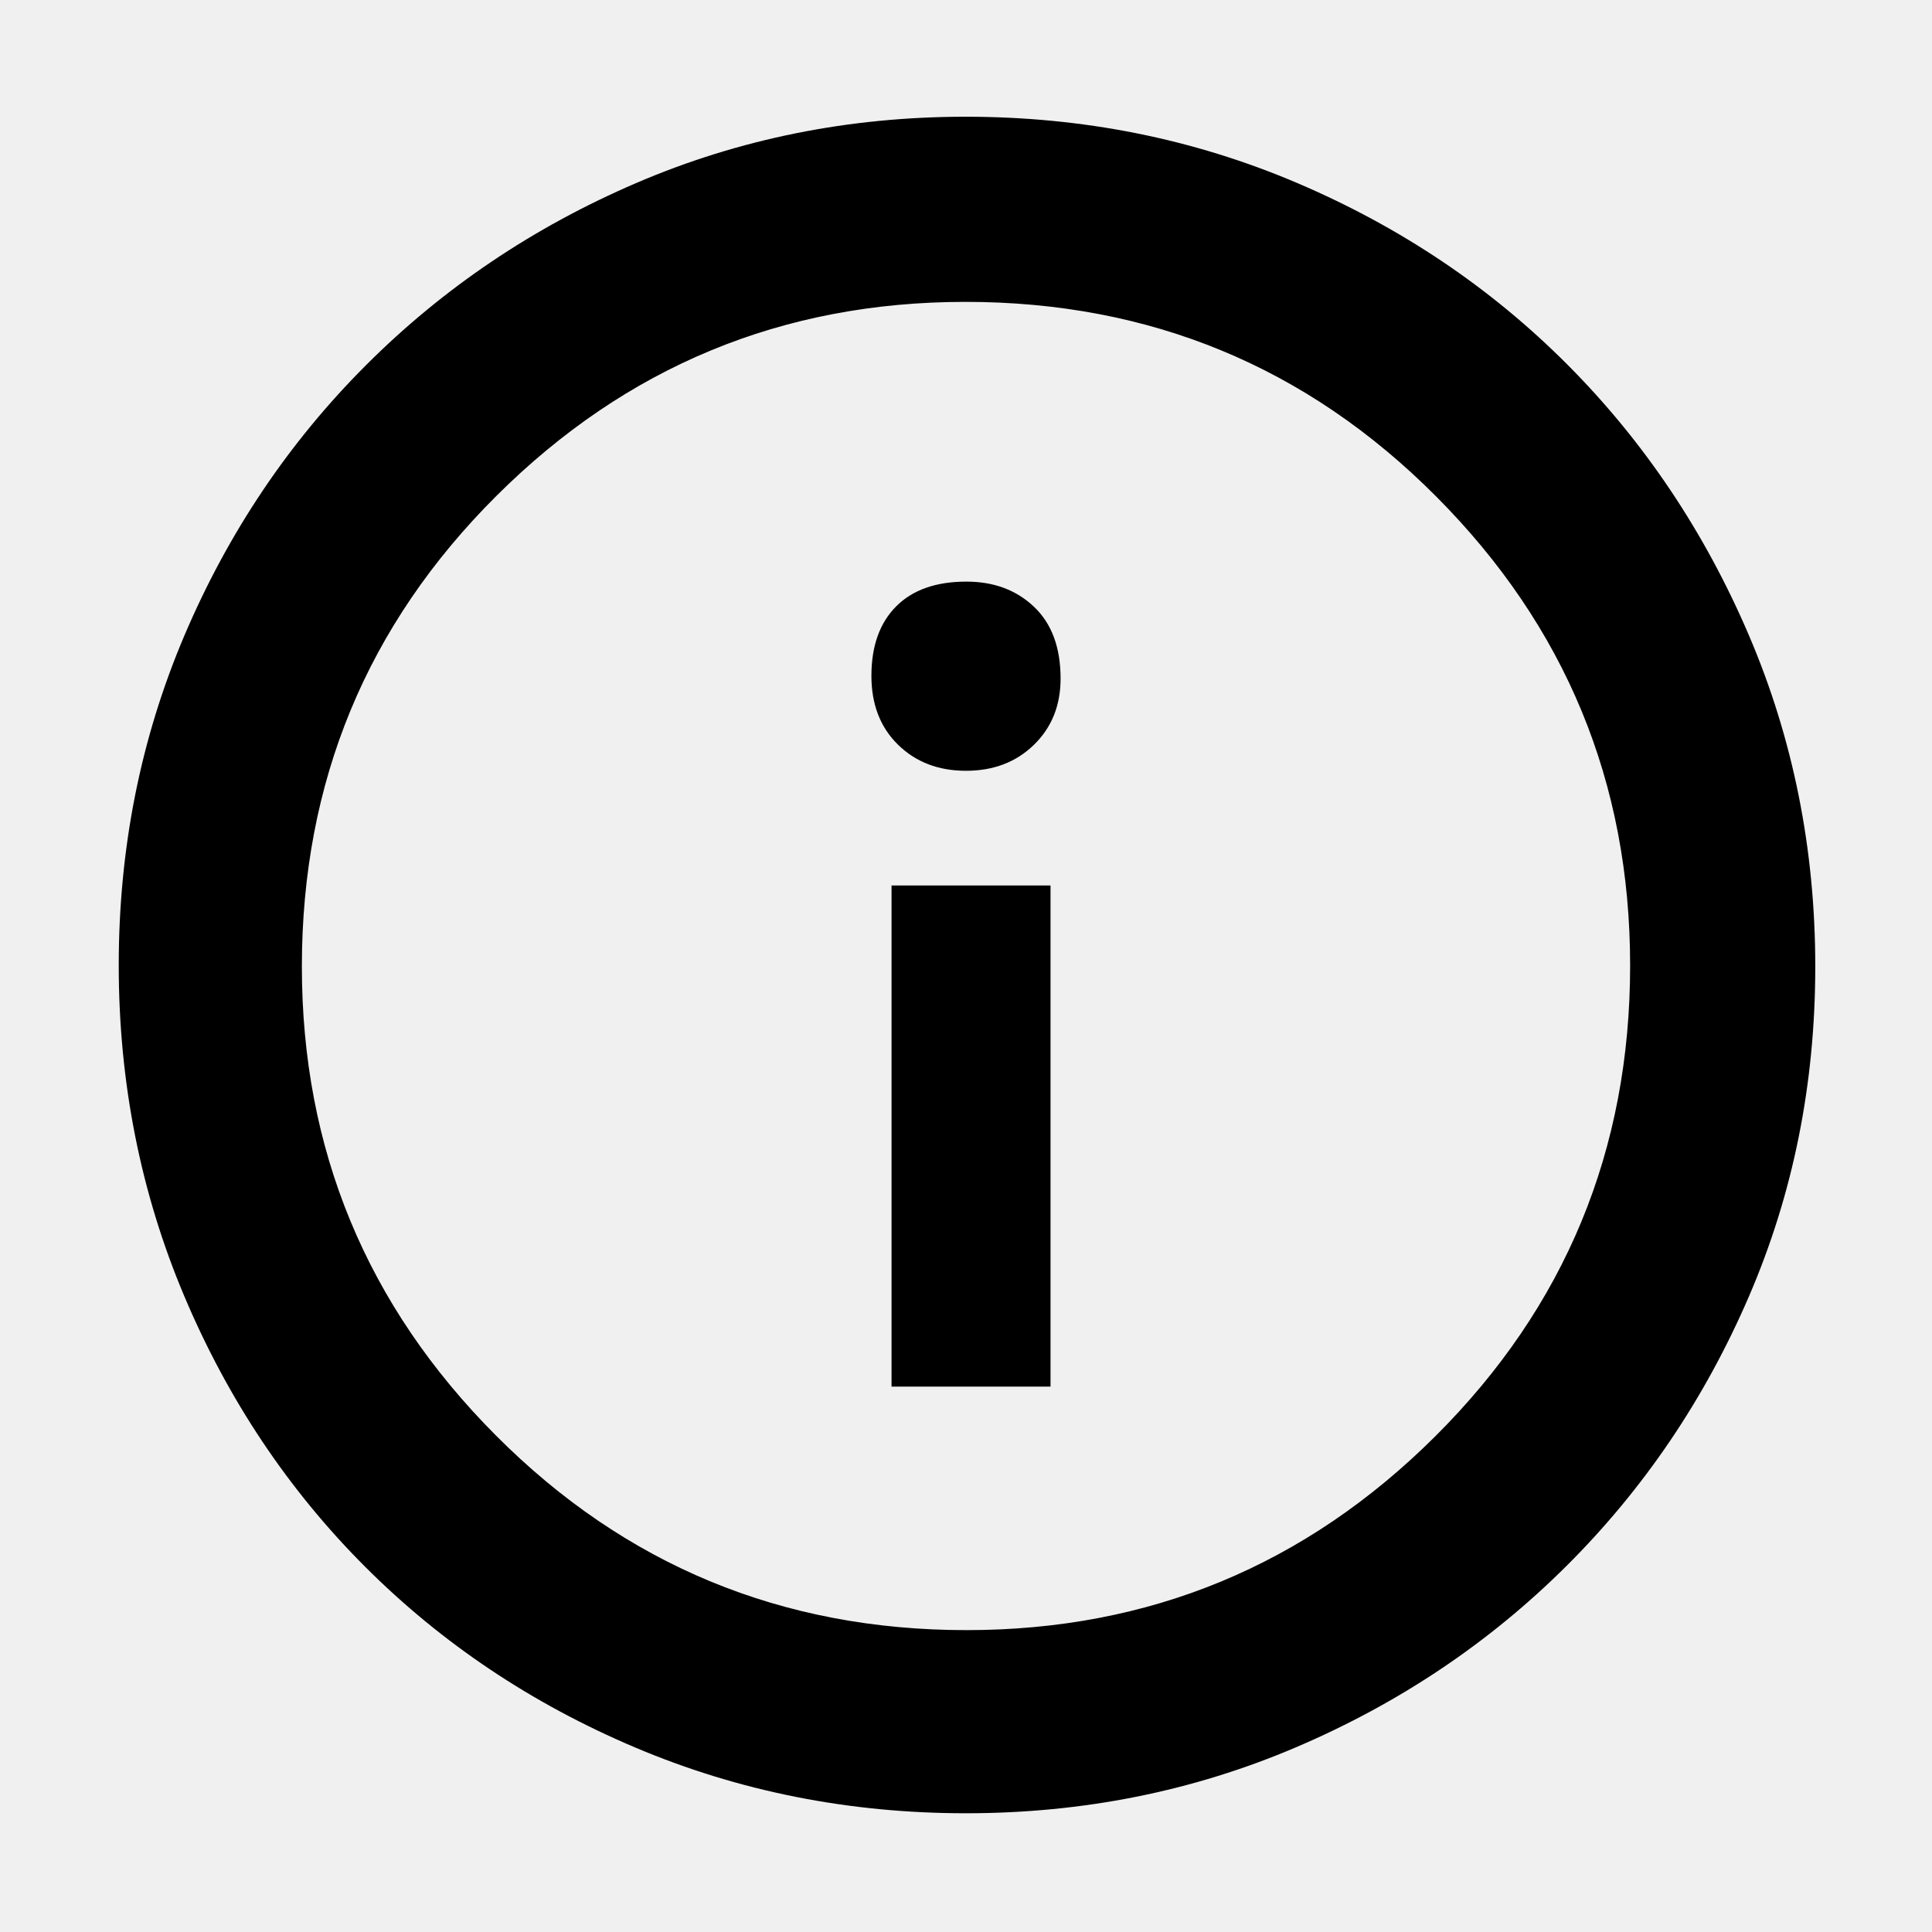
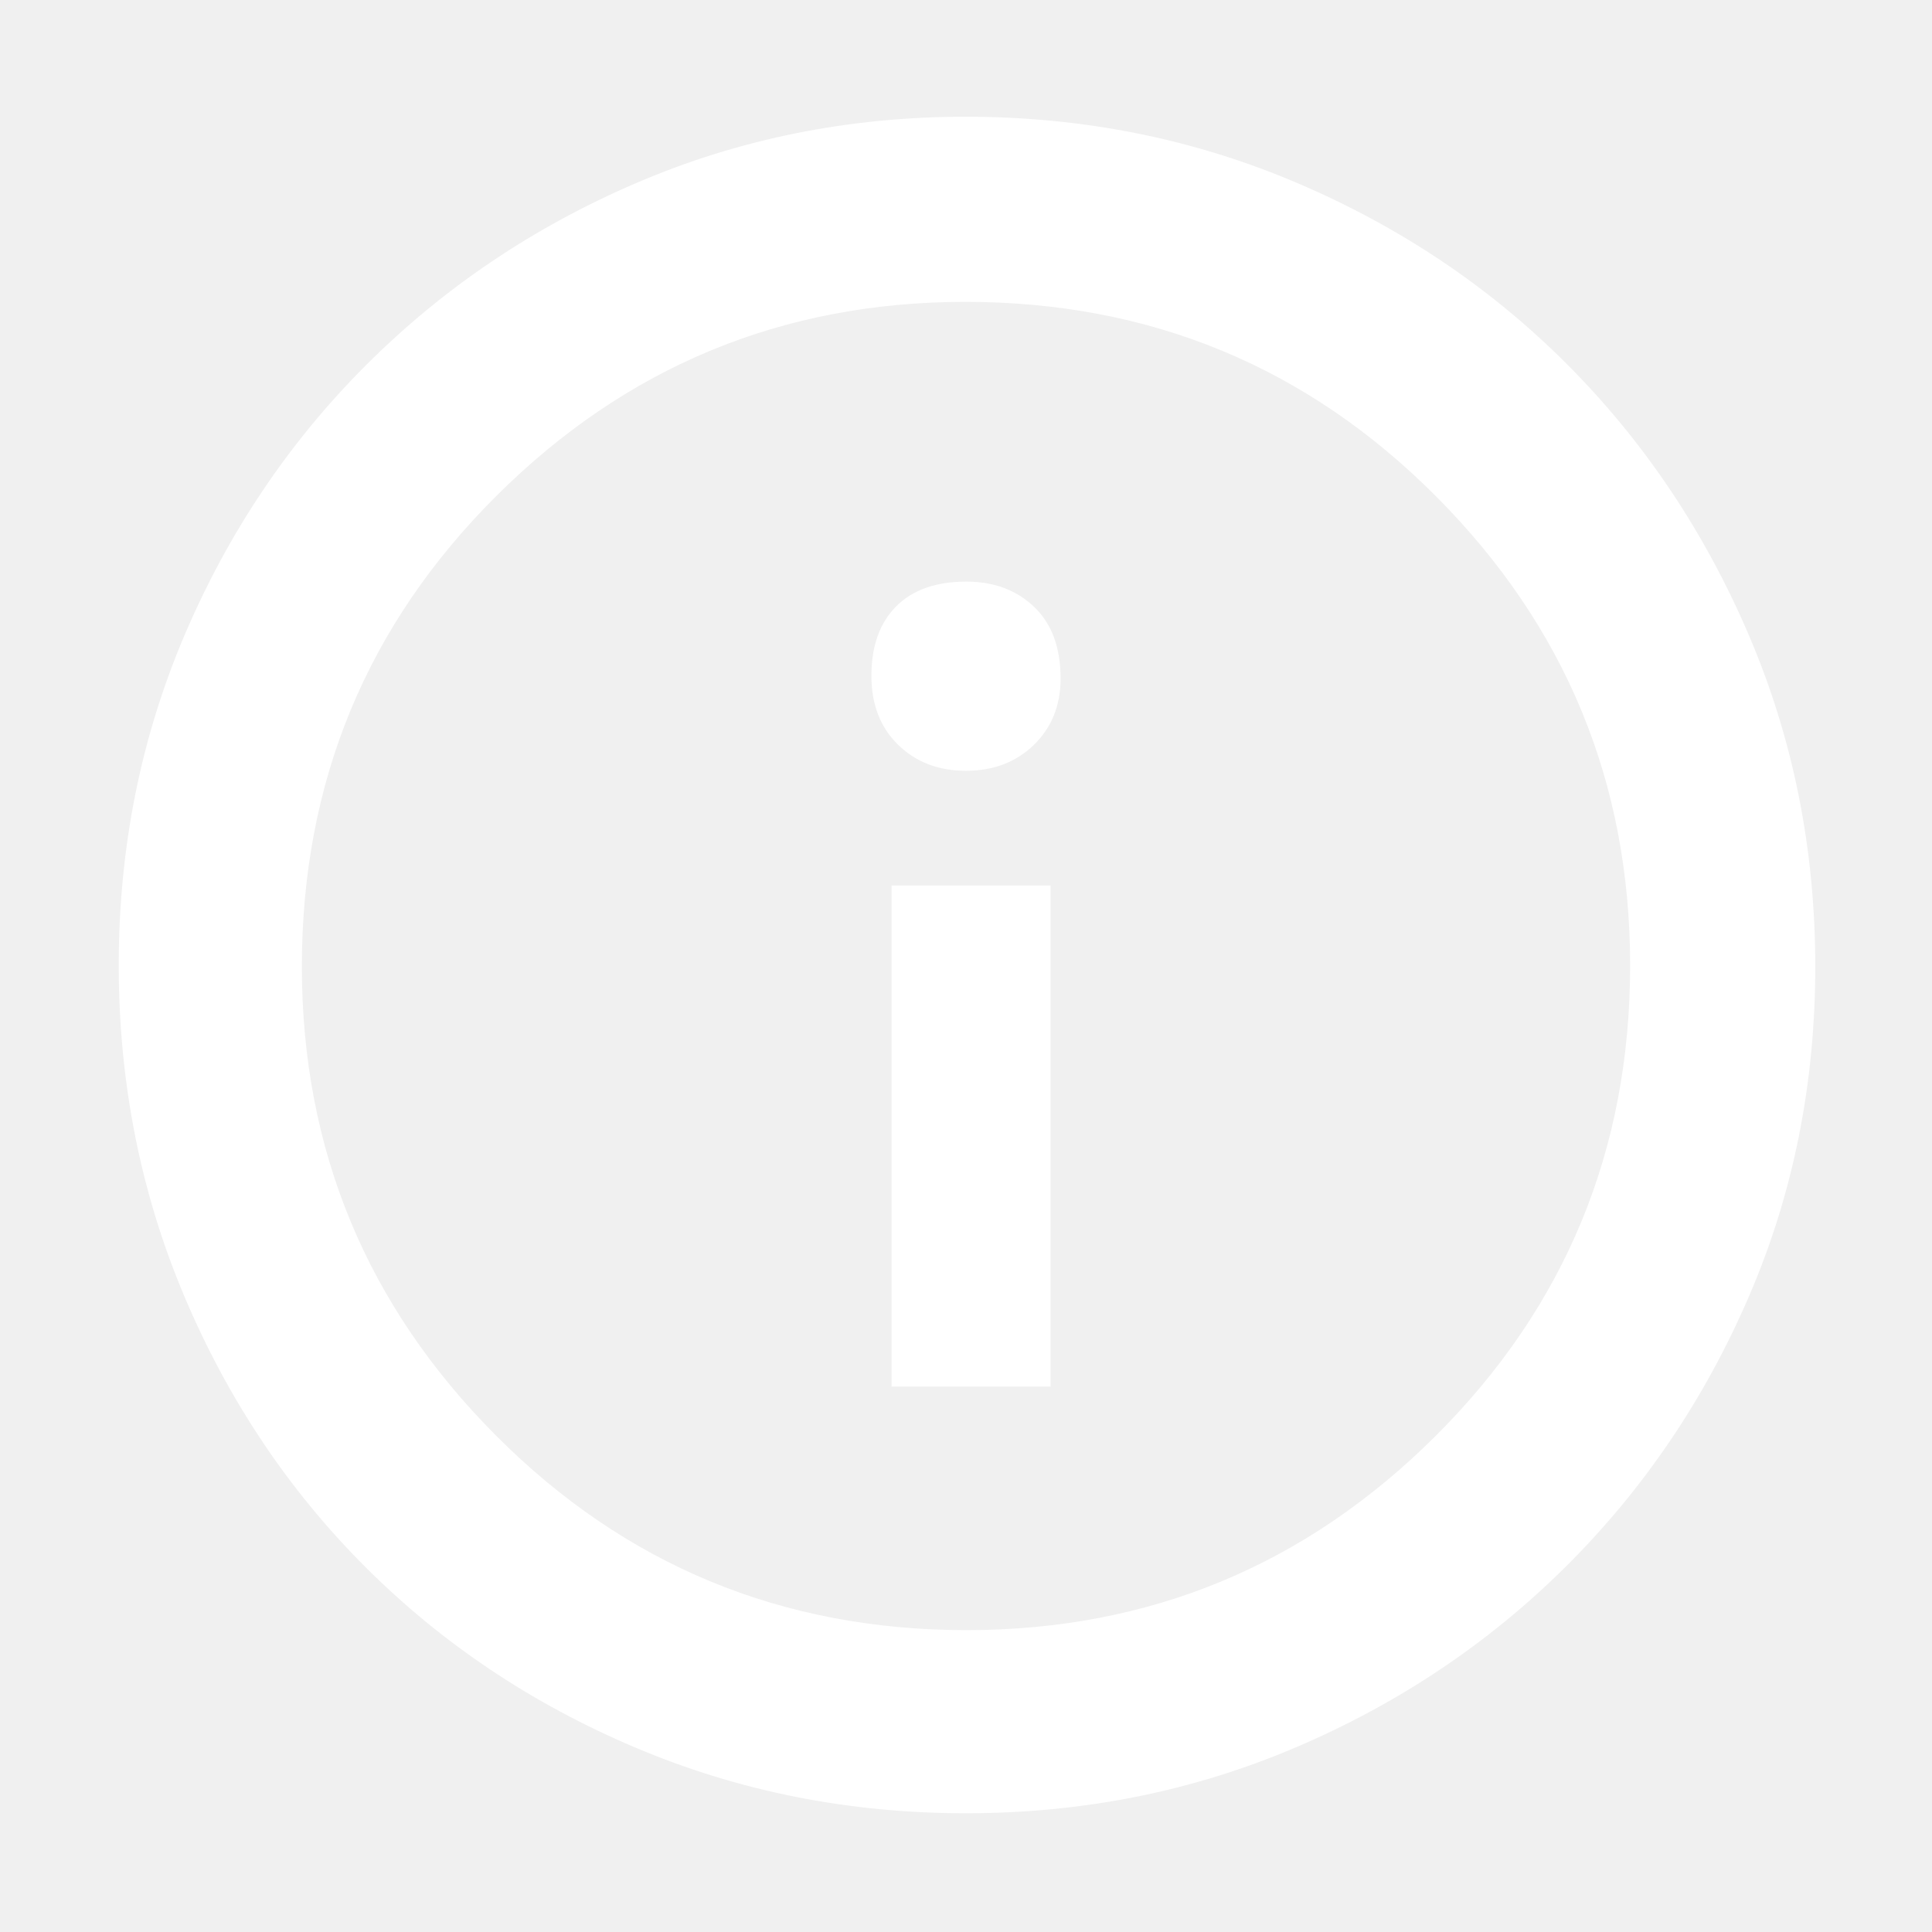
<svg xmlns="http://www.w3.org/2000/svg" height="48" viewBox="0 -960 960 960" width="48">
-   <path d="M443-271h79v-249h-79v249Zm36.982-306q20.518 0 33.768-12.9Q527-602.799 527-622.825q0-23.125-13.182-35.65Q500.636-671 480.193-671q-22.693 0-34.943 12.35Q433-646.301 433-624.175q0 21.275 13.232 34.225Q459.465-577 479.982-577Zm-.037 518q-87.053 0-164.146-32.604-77.094-32.603-134.343-89.852-57.249-57.249-89.852-134.41Q59-393.028 59-480.362q0-87.228 32.662-163.934 32.663-76.706 90.203-134.253 57.54-57.547 134.252-90.499Q392.829-902 479.836-902q87.369 0 164.544 32.858 77.175 32.858 134.401 90.257 57.225 57.399 90.222 134.514Q902-567.257 902-479.724q0 87.468-32.952 163.882t-90.499 133.781q-57.547 57.367-134.421 90.214Q567.255-59 479.945-59Zm.326-91q136.242 0 232.985-96.387Q810-342.773 810-480.271q0-136.242-96.327-232.985Q617.346-810 479.729-810q-136.242 0-232.985 96.327Q150-617.346 150-479.729q0 136.242 96.387 232.985Q342.773-150 480.271-150ZM480-480Z" />
+   <path d="M443-271h79v-249h-79v249Zm36.982-306q20.518 0 33.768-12.9Q527-602.799 527-622.825q0-23.125-13.182-35.65Q500.636-671 480.193-671q-22.693 0-34.943 12.35Q433-646.301 433-624.175q0 21.275 13.232 34.225Q459.465-577 479.982-577Zm-.037 518q-87.053 0-164.146-32.604-77.094-32.603-134.343-89.852-57.249-57.249-89.852-134.41Q59-393.028 59-480.362q0-87.228 32.662-163.934 32.663-76.706 90.203-134.253 57.54-57.547 134.252-90.499Q392.829-902 479.836-902q87.369 0 164.544 32.858 77.175 32.858 134.401 90.257 57.225 57.399 90.222 134.514Q902-567.257 902-479.724q0 87.468-32.952 163.882t-90.499 133.781q-57.547 57.367-134.421 90.214Q567.255-59 479.945-59Zm.326-91q136.242 0 232.985-96.387Q810-342.773 810-480.271q0-136.242-96.327-232.985Q617.346-810 479.729-810q-136.242 0-232.985 96.327Q150-617.346 150-479.729q0 136.242 96.387 232.985Q342.773-150 480.271-150ZM480-480Z" fill="#fff" />
</svg>
